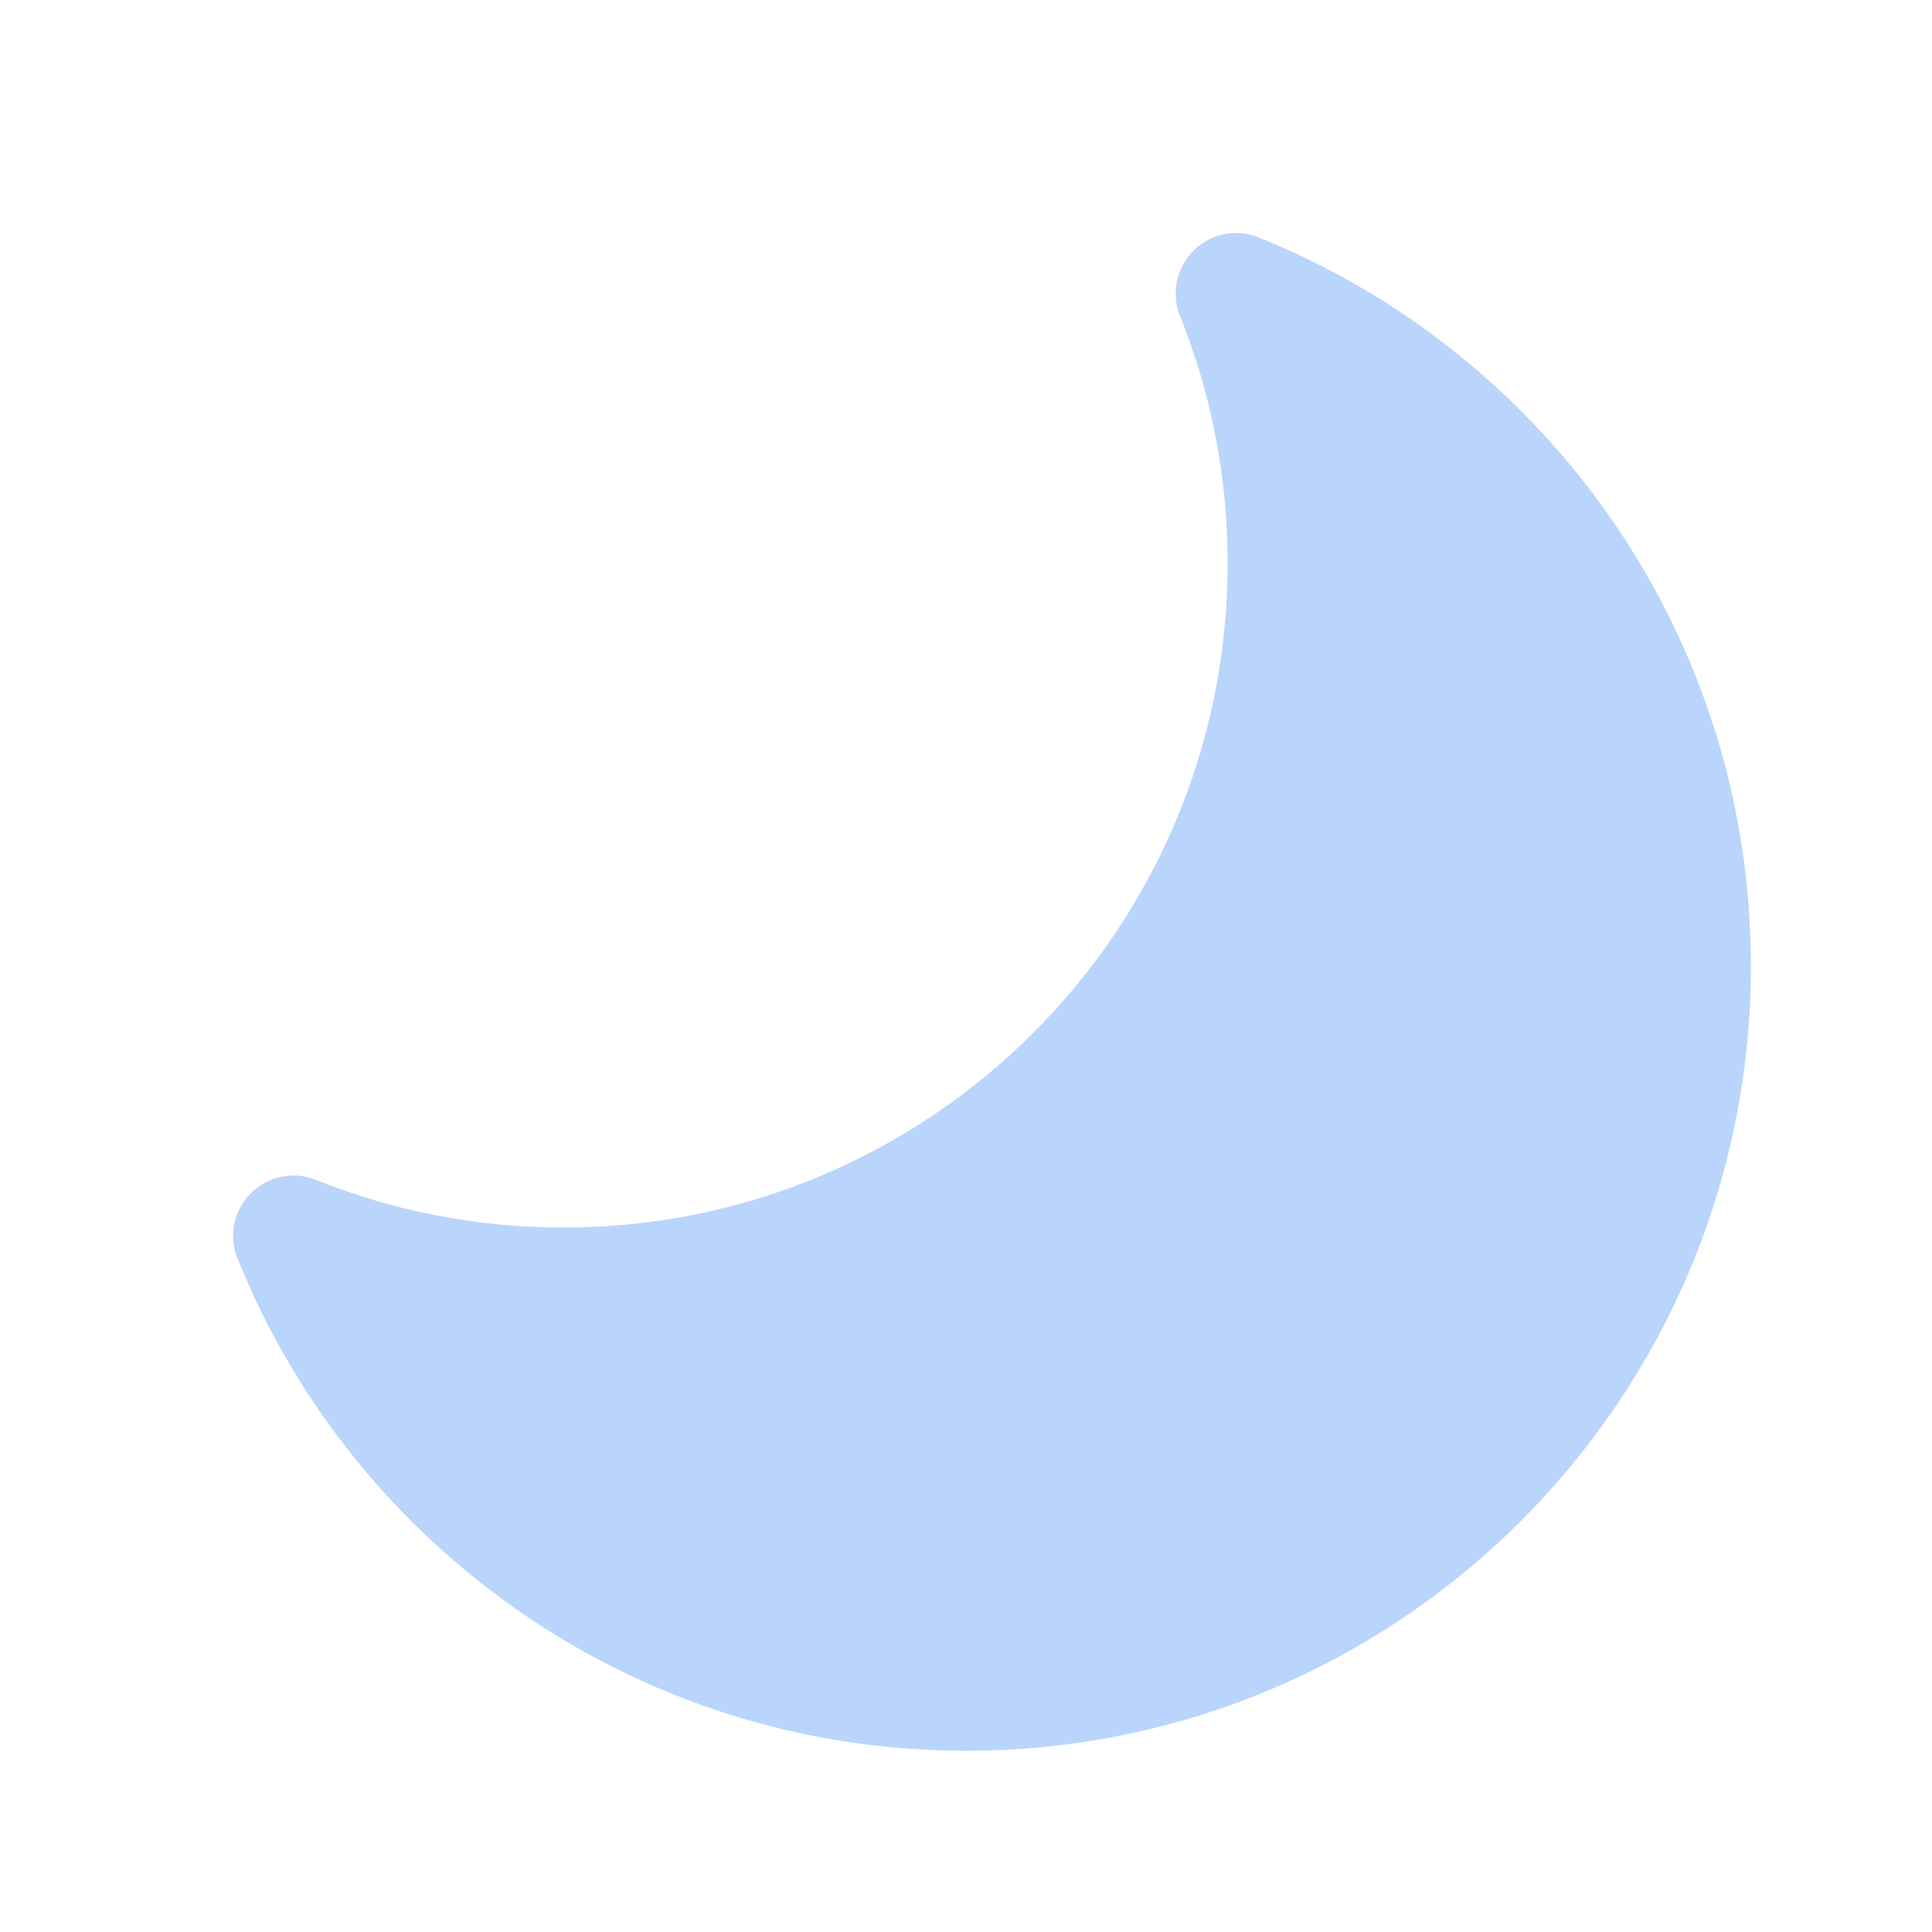
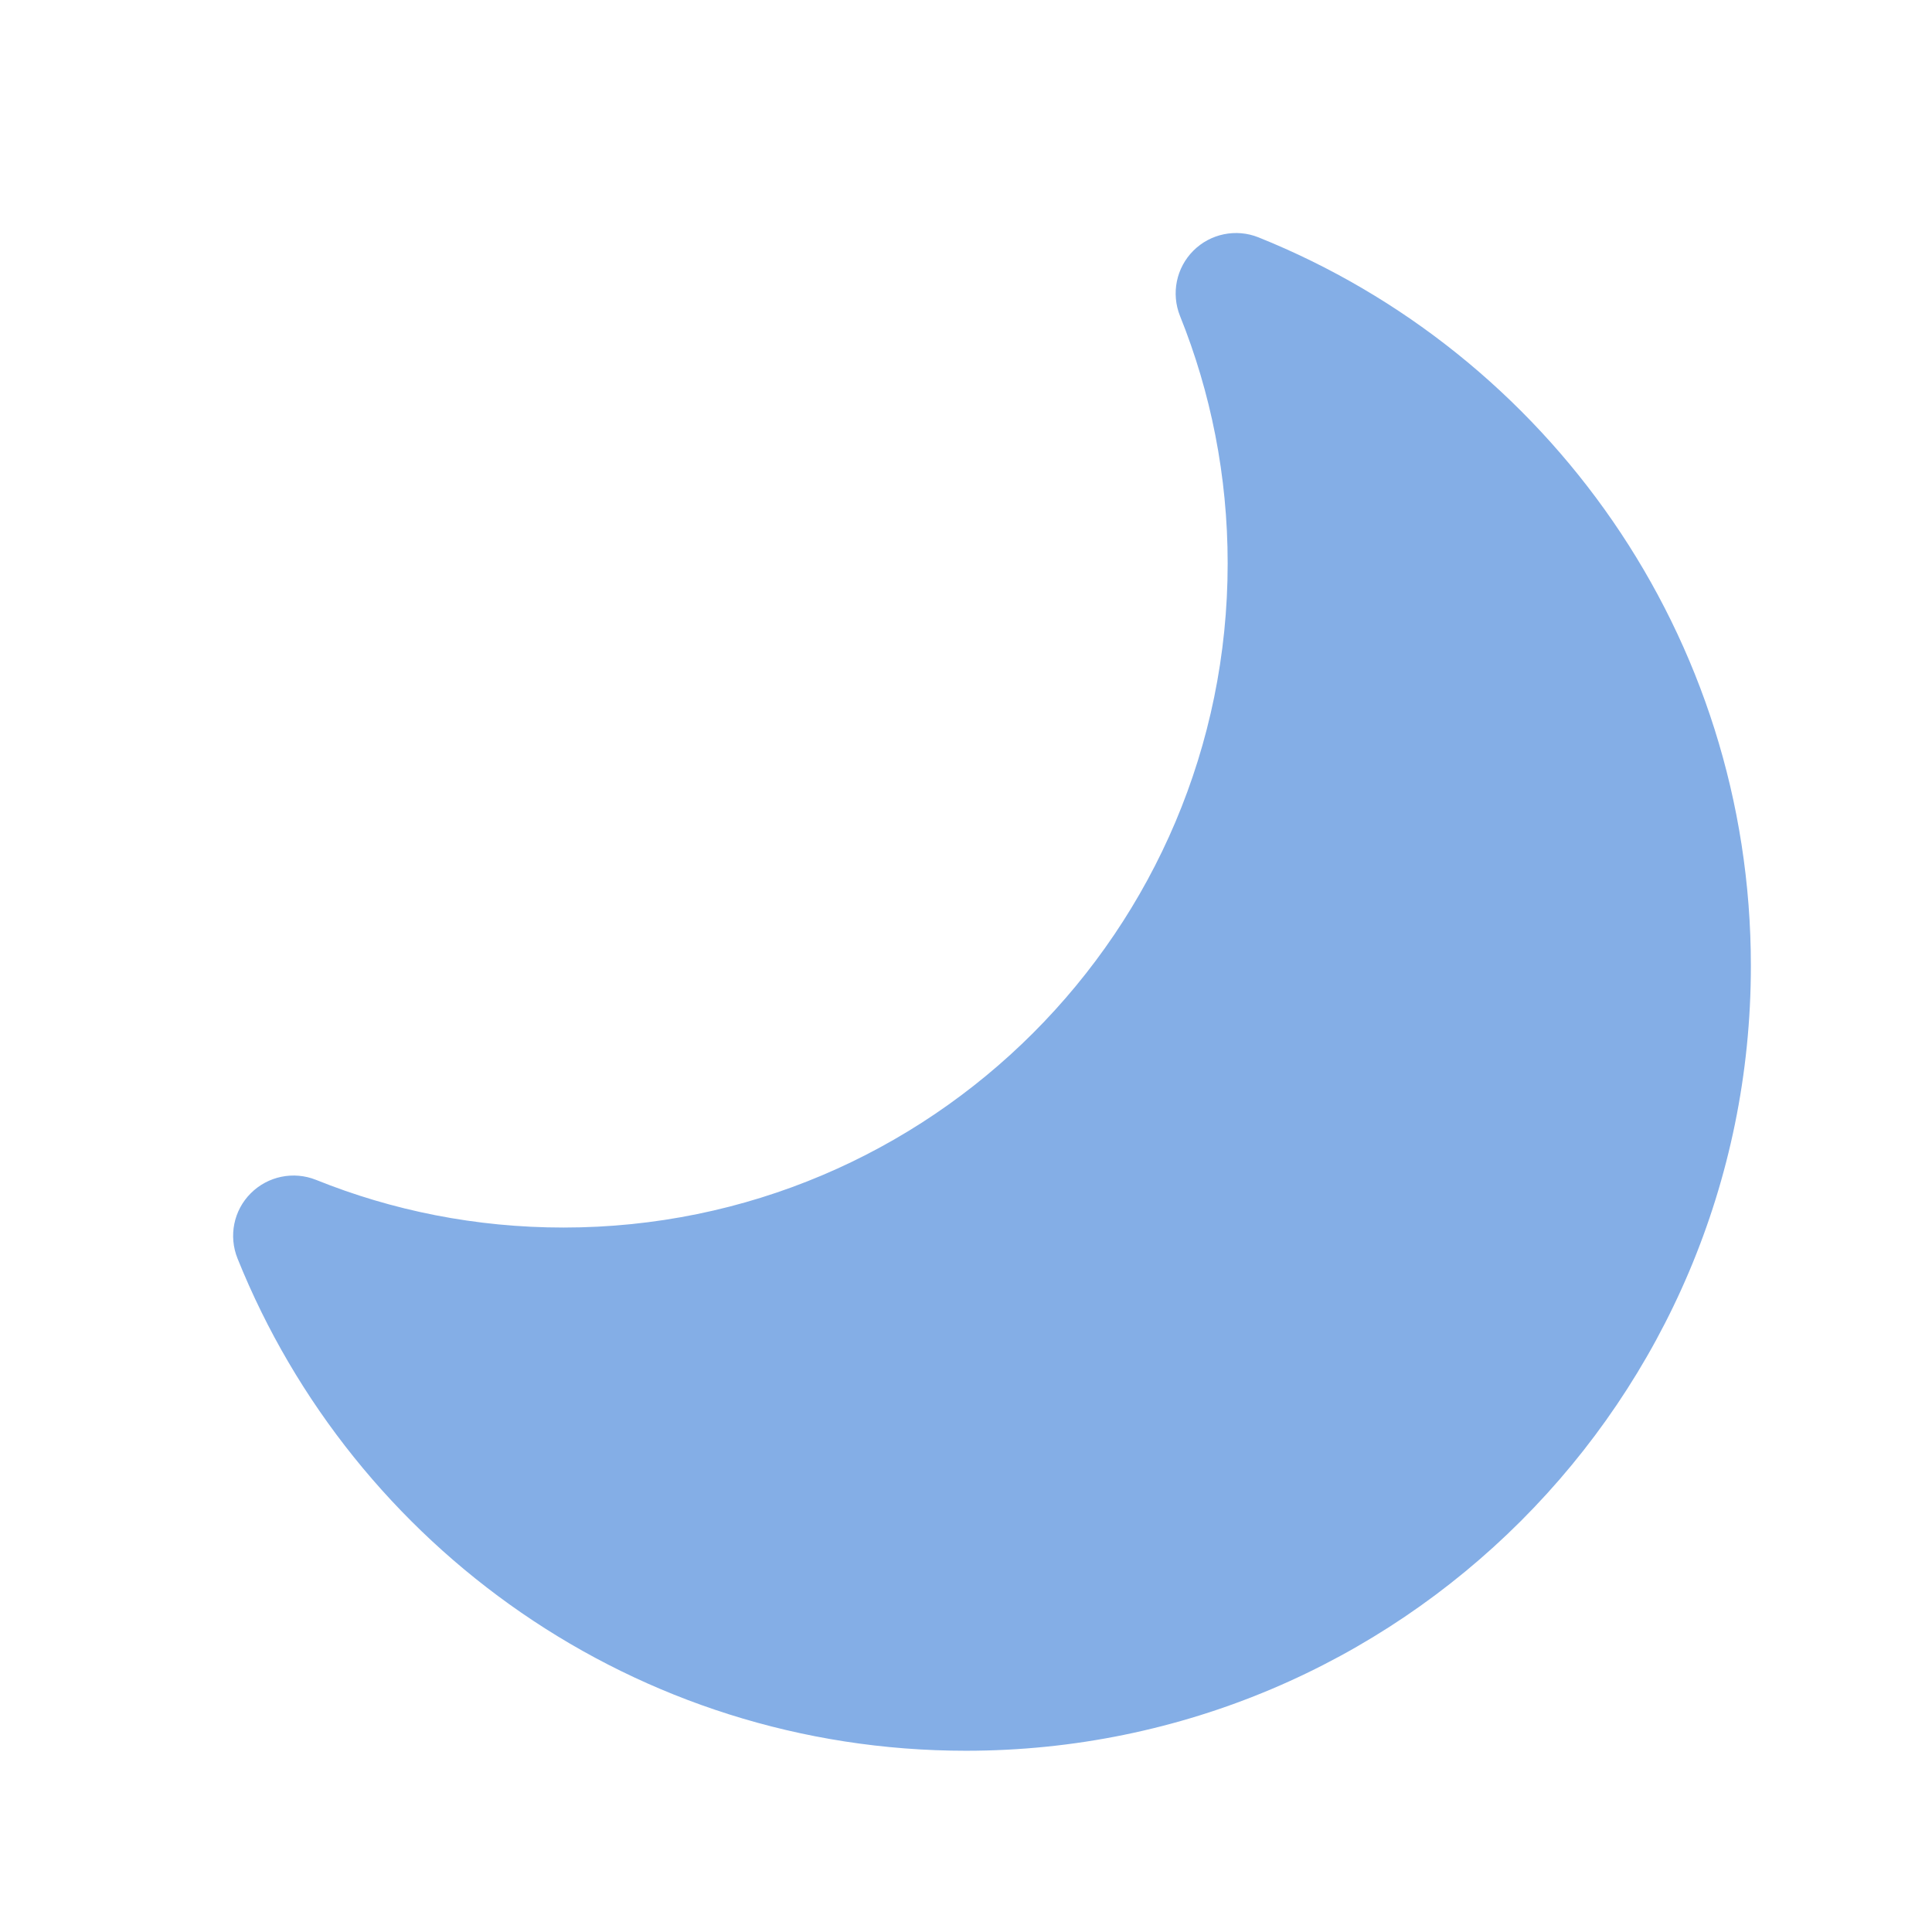
<svg xmlns="http://www.w3.org/2000/svg" width="16" height="16" viewBox="0 0 16 16" fill="none">
-   <path fill-rule="evenodd" clip-rule="evenodd" d="M9.883 2.076C10.024 1.935 10.237 1.891 10.423 1.966C12.812 2.926 14.5 5.265 14.5 7.999C14.5 11.589 11.59 14.499 8 14.499C5.266 14.499 2.927 12.811 1.967 10.422C1.892 10.236 1.935 10.023 2.077 9.882C2.219 9.74 2.431 9.697 2.617 9.771C3.25 10.026 3.941 10.166 4.667 10.166C7.704 10.166 10.167 7.703 10.167 4.666C10.167 3.94 10.027 3.249 9.772 2.616C9.698 2.43 9.741 2.218 9.883 2.076Z" fill="#BAD5FB" />
+   <path fill-rule="evenodd" clip-rule="evenodd" d="M9.883 2.076C10.024 1.935 10.237 1.891 10.423 1.966C12.812 2.926 14.5 5.265 14.5 7.999C14.5 11.589 11.59 14.499 8 14.499C5.266 14.499 2.927 12.811 1.967 10.422C1.892 10.236 1.935 10.023 2.077 9.882C2.219 9.74 2.431 9.697 2.617 9.771C3.25 10.026 3.941 10.166 4.667 10.166C7.704 10.166 10.167 7.703 10.167 4.666C10.167 3.94 10.027 3.249 9.772 2.616C9.698 2.43 9.741 2.218 9.883 2.076Z" fill="#84AEE6" />
</svg>
